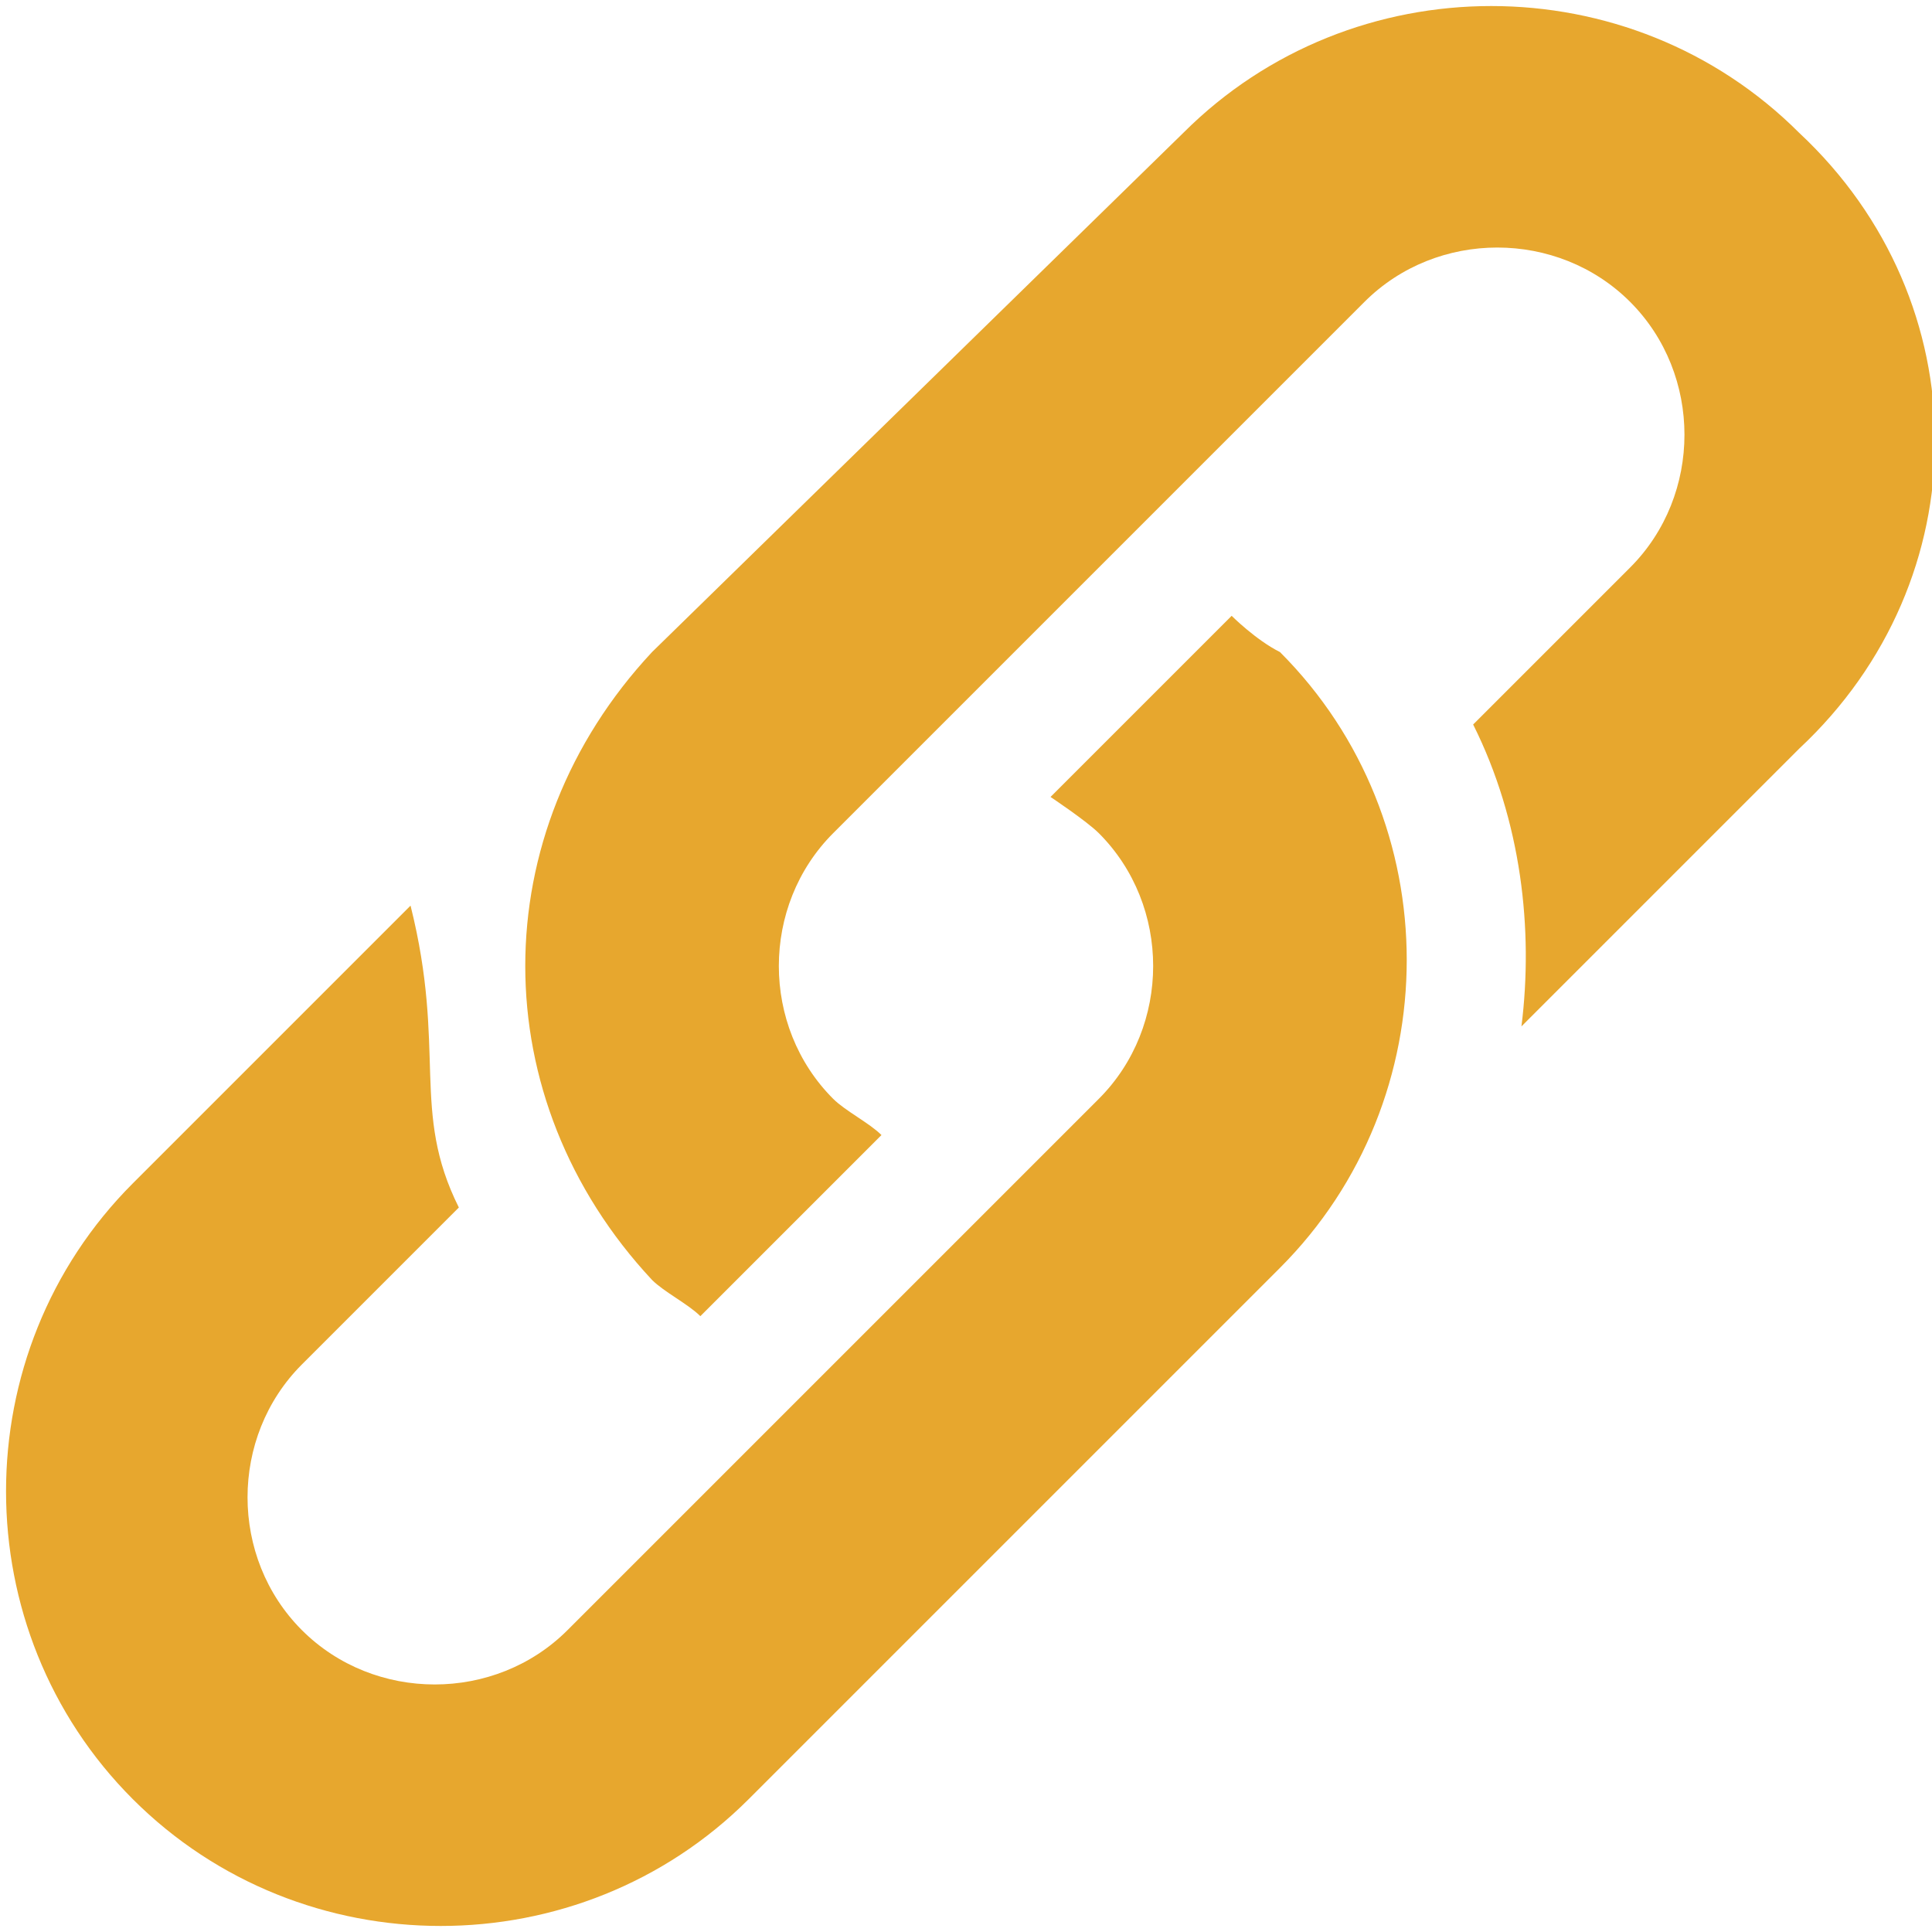
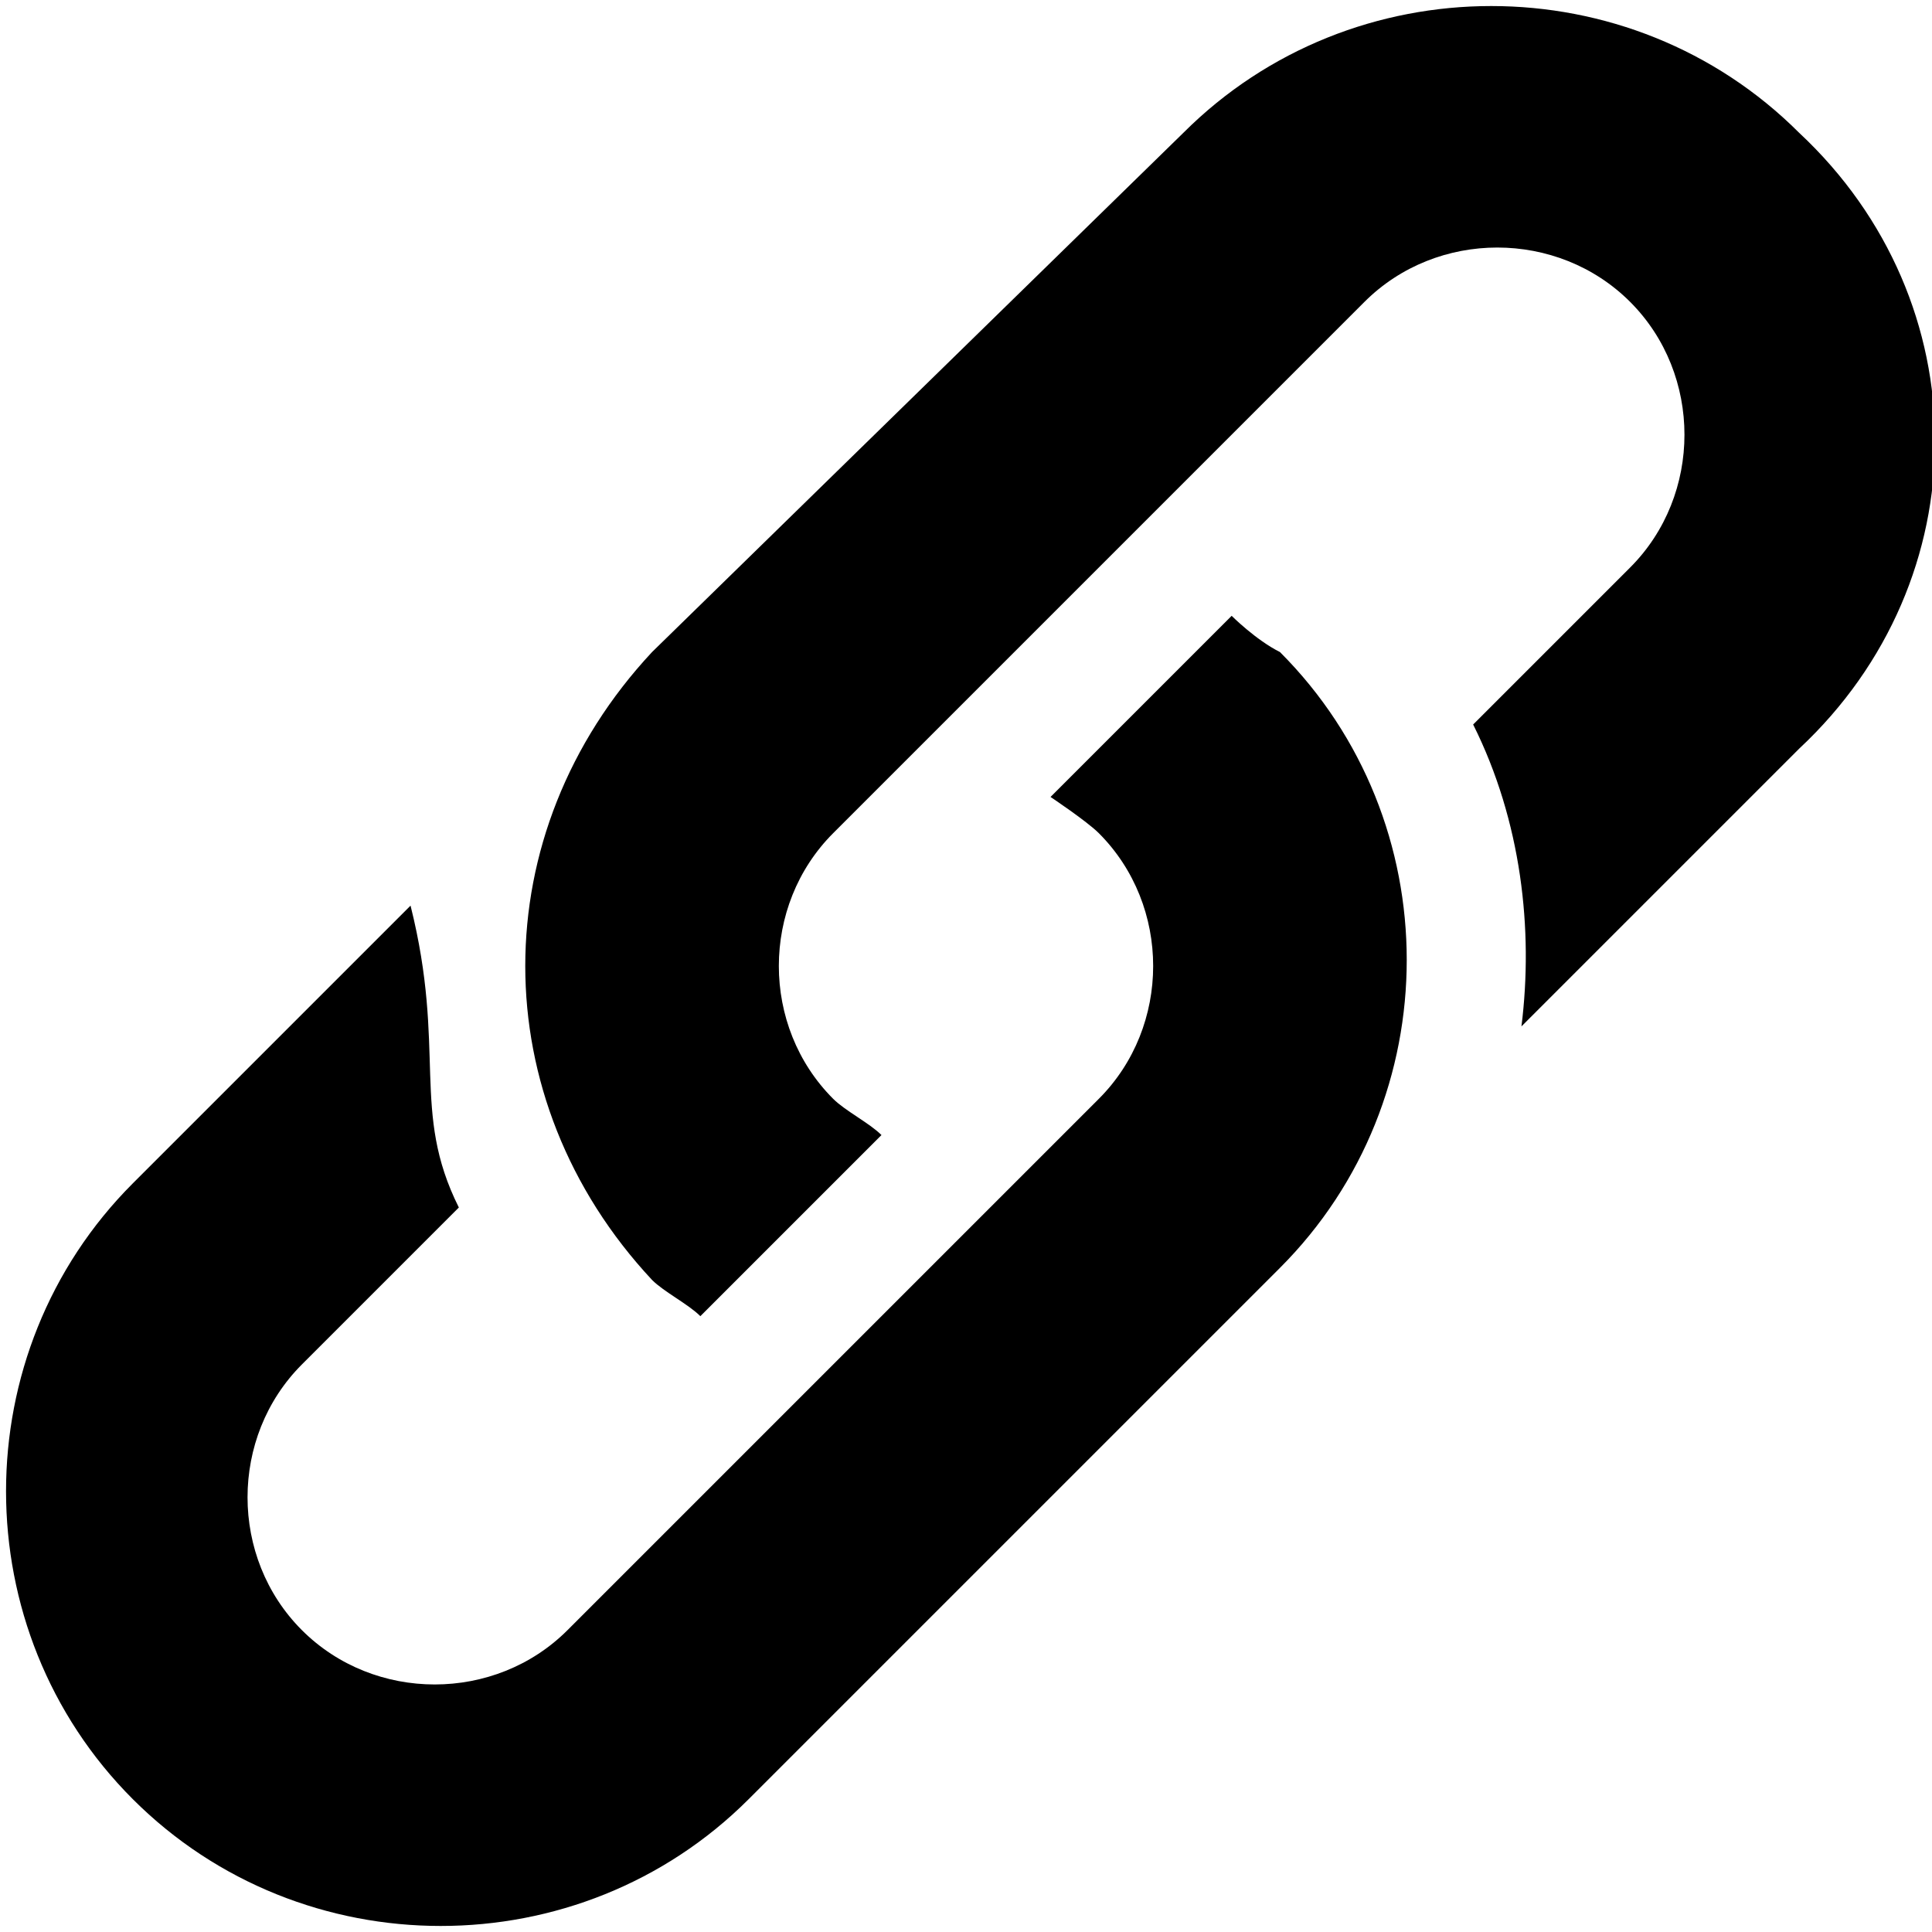
<svg xmlns="http://www.w3.org/2000/svg" version="1.1" width="16" height="16" viewBox="0 0 16 16">
-   <path fill="#e7a72e" d="M14.9 1.1c-1.4-1.4-3.7-1.4-5.1 0l-4.4 4.3c-1.4 1.5-1.4 3.7 0 5.2 0.1 0.1 0.3 0.2 0.4 0.3l1.5-1.5c-0.1-0.1-0.3-0.2-0.4-0.3-0.6-0.6-0.6-1.6 0-2.2l4.4-4.4c0.6-0.6 1.6-0.6 2.2 0s0.6 1.6 0 2.2l-1.3 1.3c0.4 0.8 0.5 1.7 0.4 2.5l2.3-2.3c1.5-1.4 1.5-3.7 0-5.1z" />
-   <path fill="#e7a72e" d="M10.2 5.1l-1.5 1.5c0 0 0.3 0.2 0.4 0.3 0.6 0.6 0.6 1.6 0 2.2l-4.4 4.4c-0.6 0.6-1.6 0.6-2.2 0s-0.6-1.6 0-2.2l1.3-1.3c-0.4-0.8-0.1-1.3-0.4-2.5l-2.3 2.3c-1.4 1.4-1.4 3.7 0 5.1s3.7 1.4 5.1 0l4.4-4.4c1.4-1.4 1.4-3.7 0-5.1-0.2-0.1-0.4-0.3-0.4-0.3z" />
+   <path d="M14.9 1.1c-1.4-1.4-3.7-1.4-5.1 0l-4.4 4.3c-1.4 1.5-1.4 3.7 0 5.2 0.1 0.1 0.3 0.2 0.4 0.3l1.5-1.5c-0.1-0.1-0.3-0.2-0.4-0.3-0.6-0.6-0.6-1.6 0-2.2l4.4-4.4c0.6-0.6 1.6-0.6 2.2 0s0.6 1.6 0 2.2l-1.3 1.3c0.4 0.8 0.5 1.7 0.4 2.5l2.3-2.3c1.5-1.4 1.5-3.7 0-5.1z" />
+   <path d="M10.2 5.1l-1.5 1.5c0 0 0.3 0.2 0.4 0.3 0.6 0.6 0.6 1.6 0 2.2l-4.4 4.4c-0.6 0.6-1.6 0.6-2.2 0s-0.6-1.6 0-2.2l1.3-1.3c-0.4-0.8-0.1-1.3-0.4-2.5l-2.3 2.3c-1.4 1.4-1.4 3.7 0 5.1s3.7 1.4 5.1 0l4.4-4.4c1.4-1.4 1.4-3.7 0-5.1-0.2-0.1-0.4-0.3-0.4-0.3z" />
</svg>
